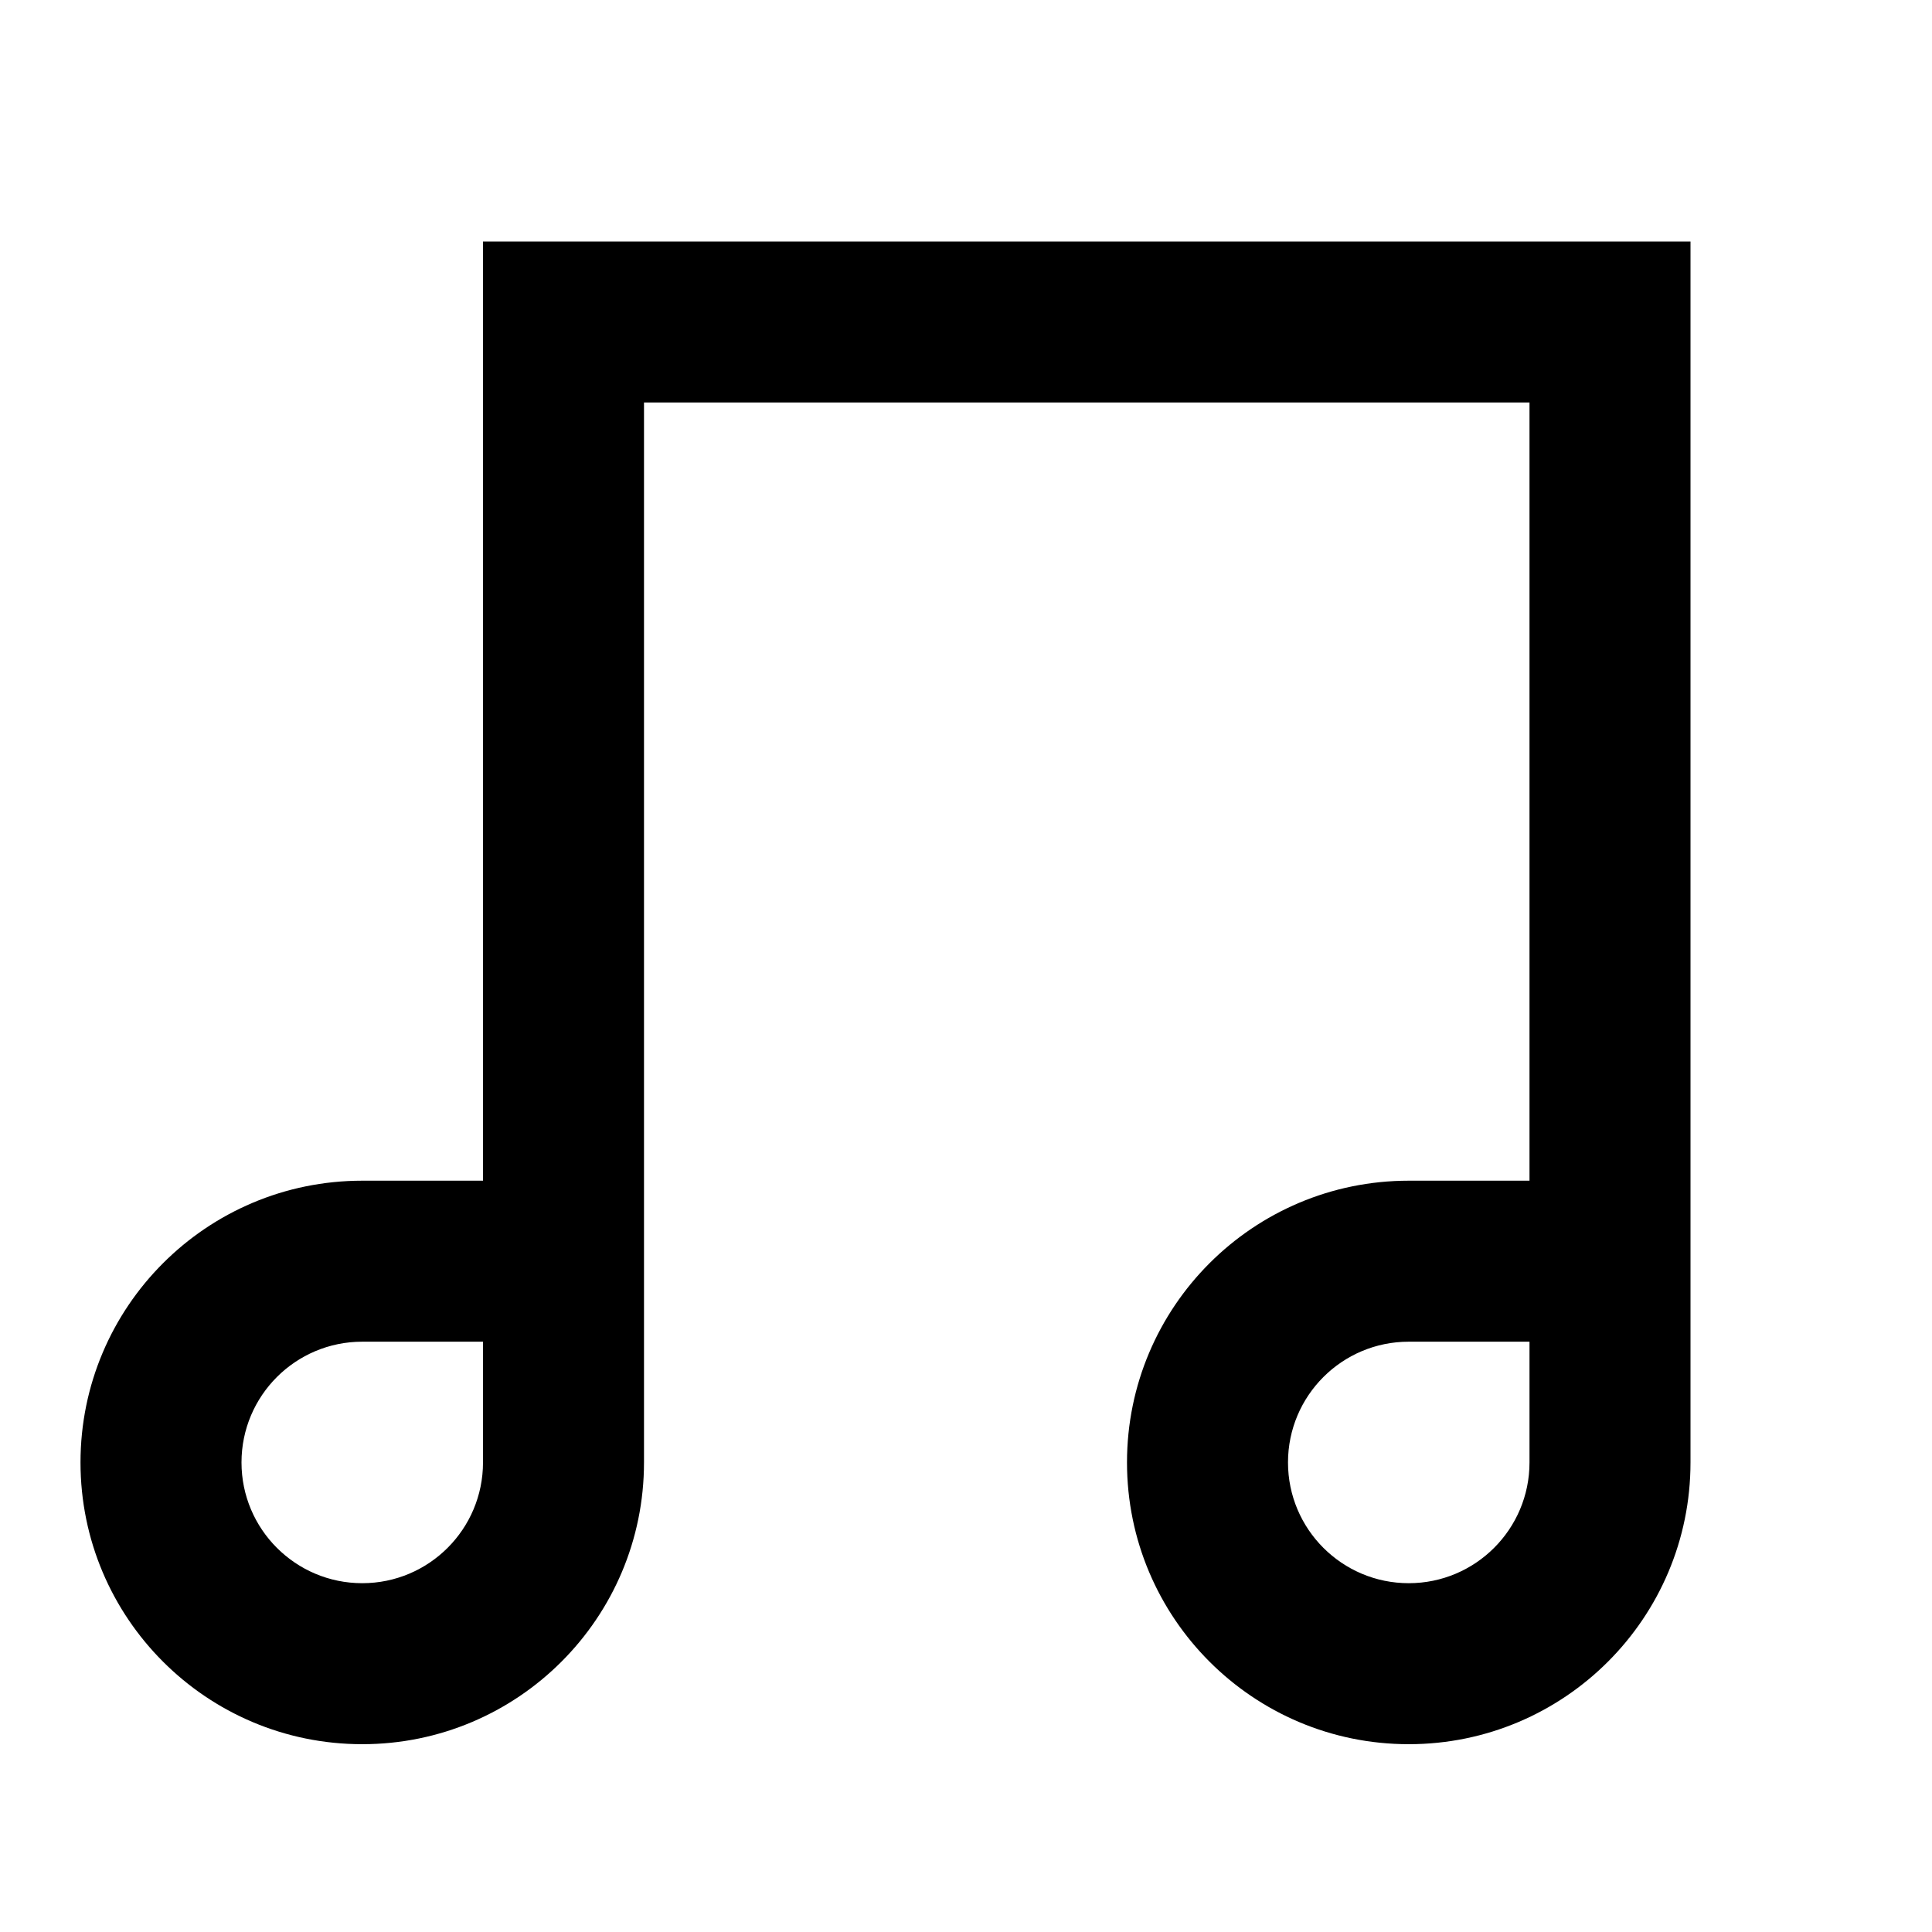
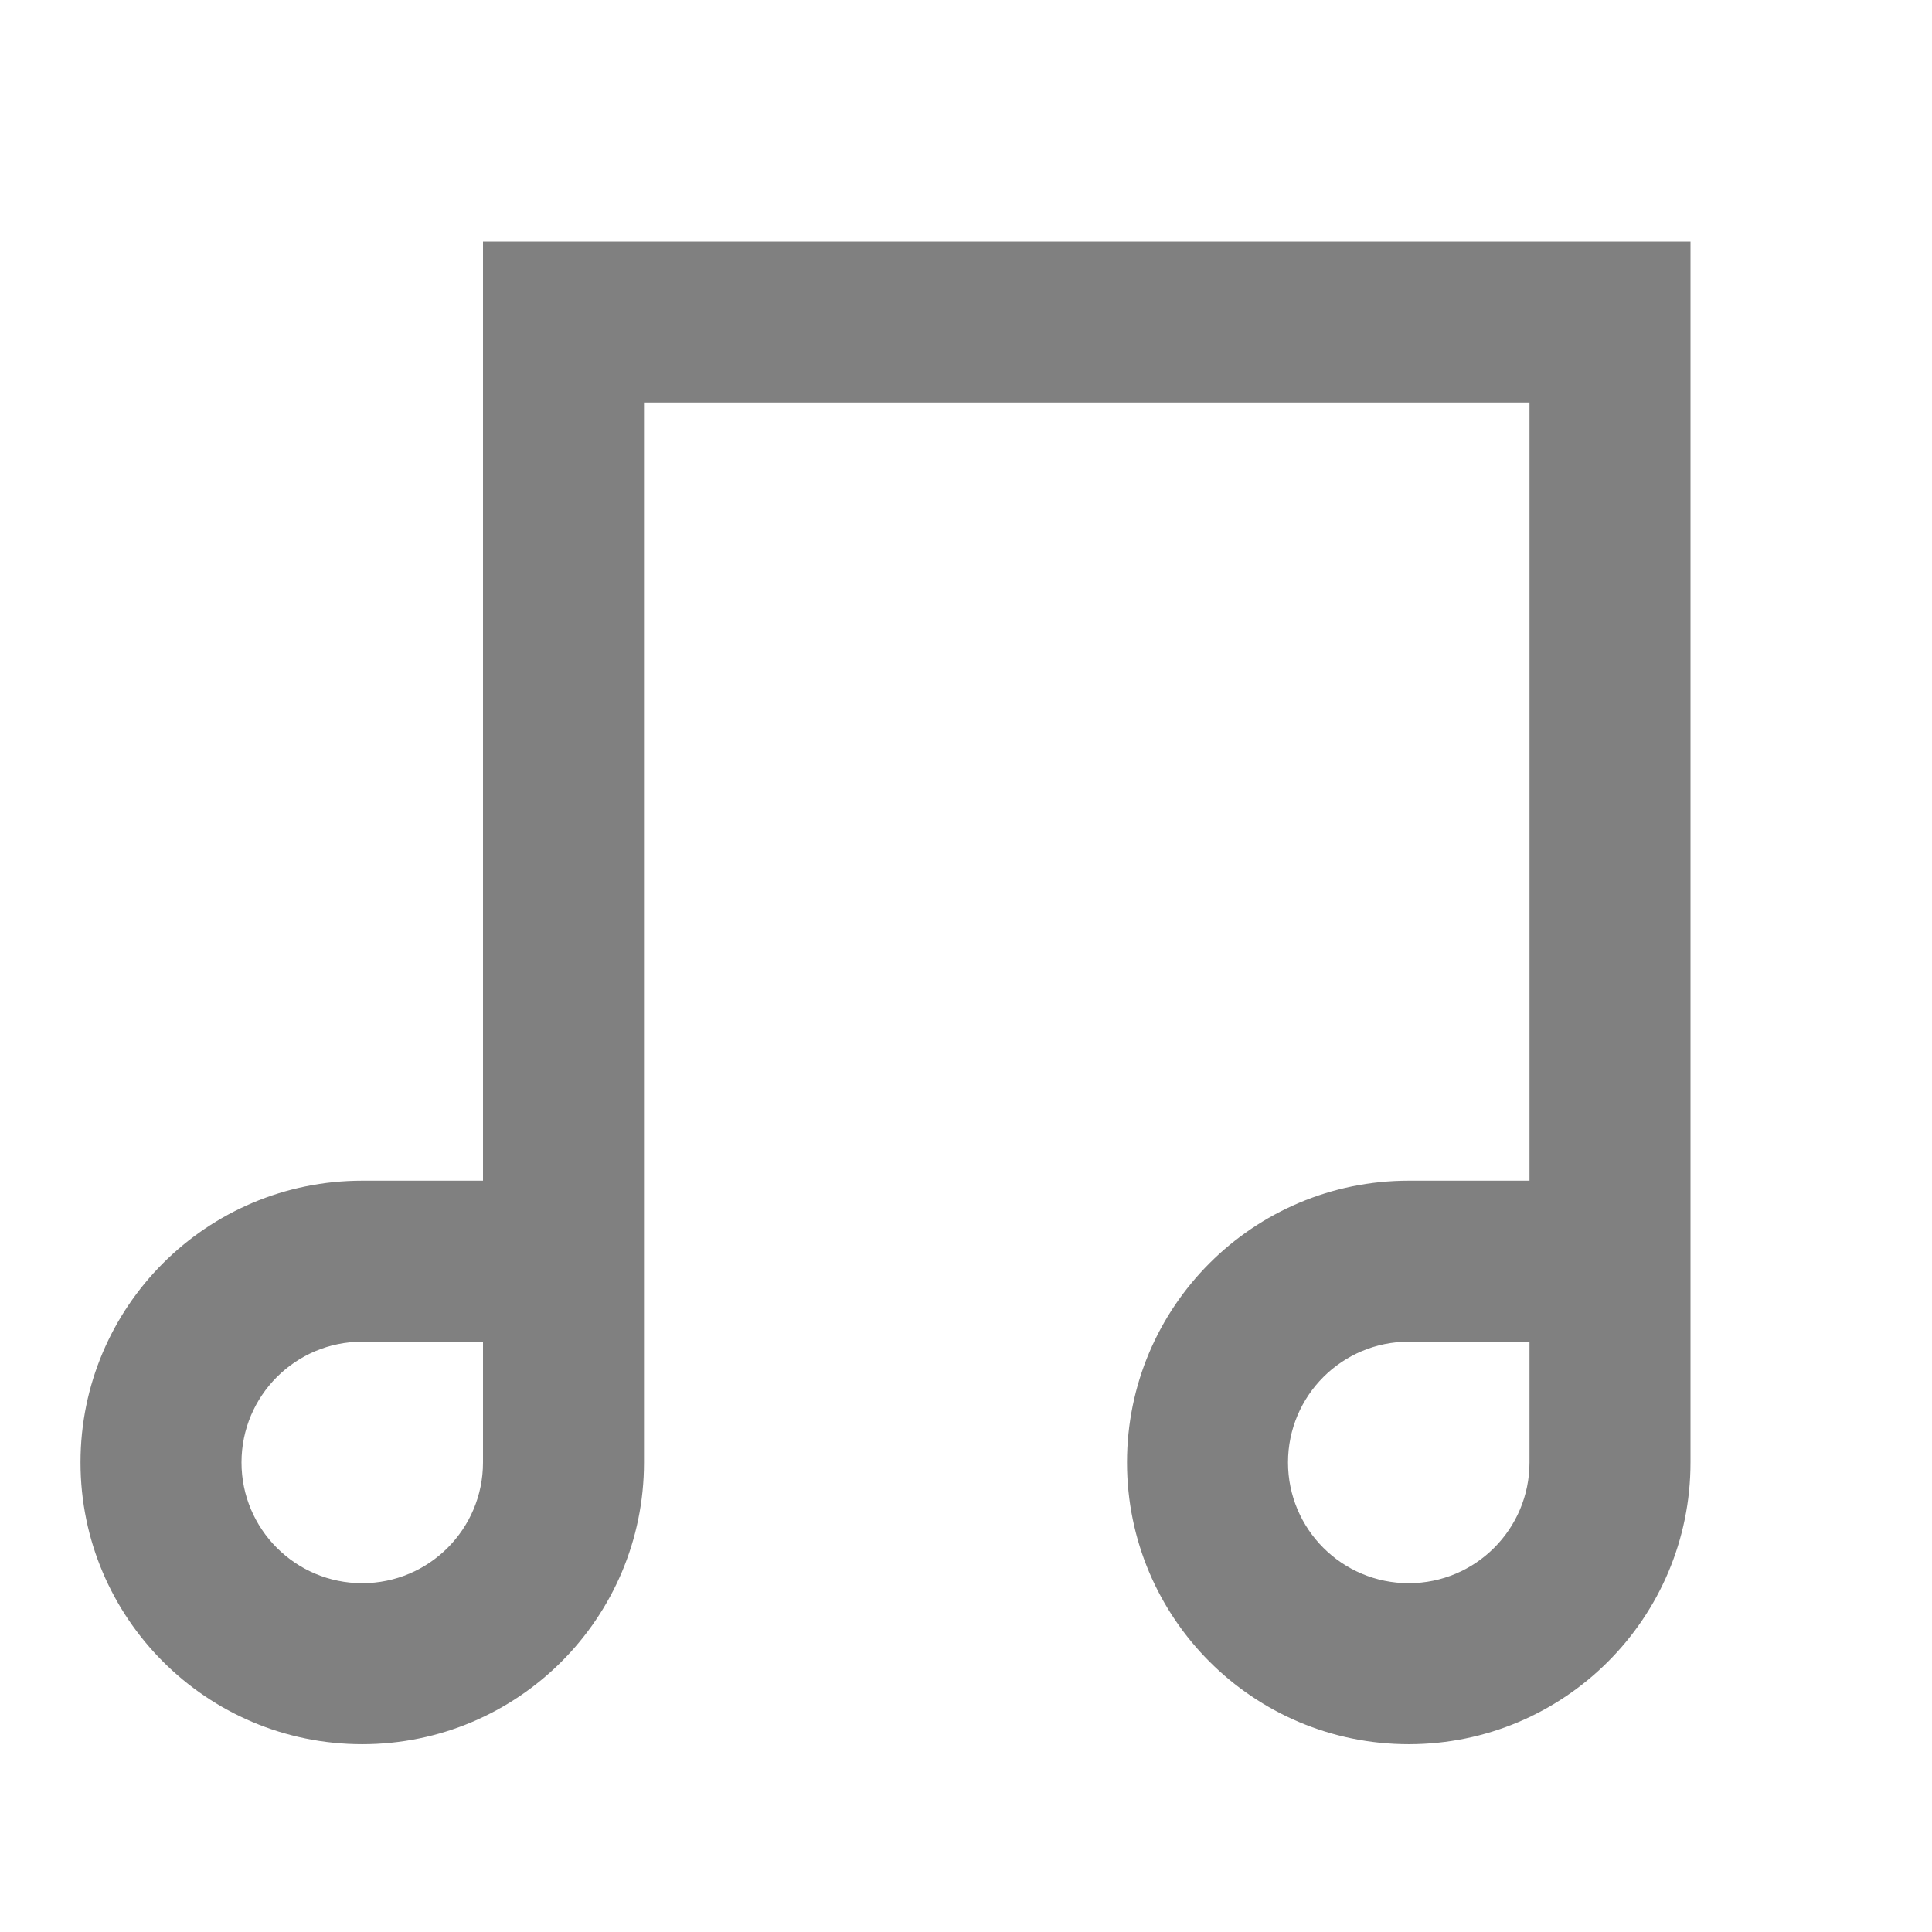
- <svg role="img" height="48" width="48" aria-hidden="true" data-testid="playlist" viewBox="0 0 24 24" className="Svg-sc-ytk21e-0 uPxdw">
+ <svg fill="grey" role="img" height="48" width="48" aria-hidden="true" data-testid="playlist" viewBox="0 0 24 24" className="Svg-sc-ytk21e-0 uPxdw">
  <path d="M6 3h15v15.167a3.5 3.5 0 11-3.5-3.5H19V5H8v13.167a3.5 3.5 0 11-3.5-3.5H6V3zm0 13.667H4.5a1.5 1.5 0 101.5 1.5v-1.5zm13 0h-1.5a1.5 1.5 0 101.5 1.5v-1.5z">
        </path>
</svg>
